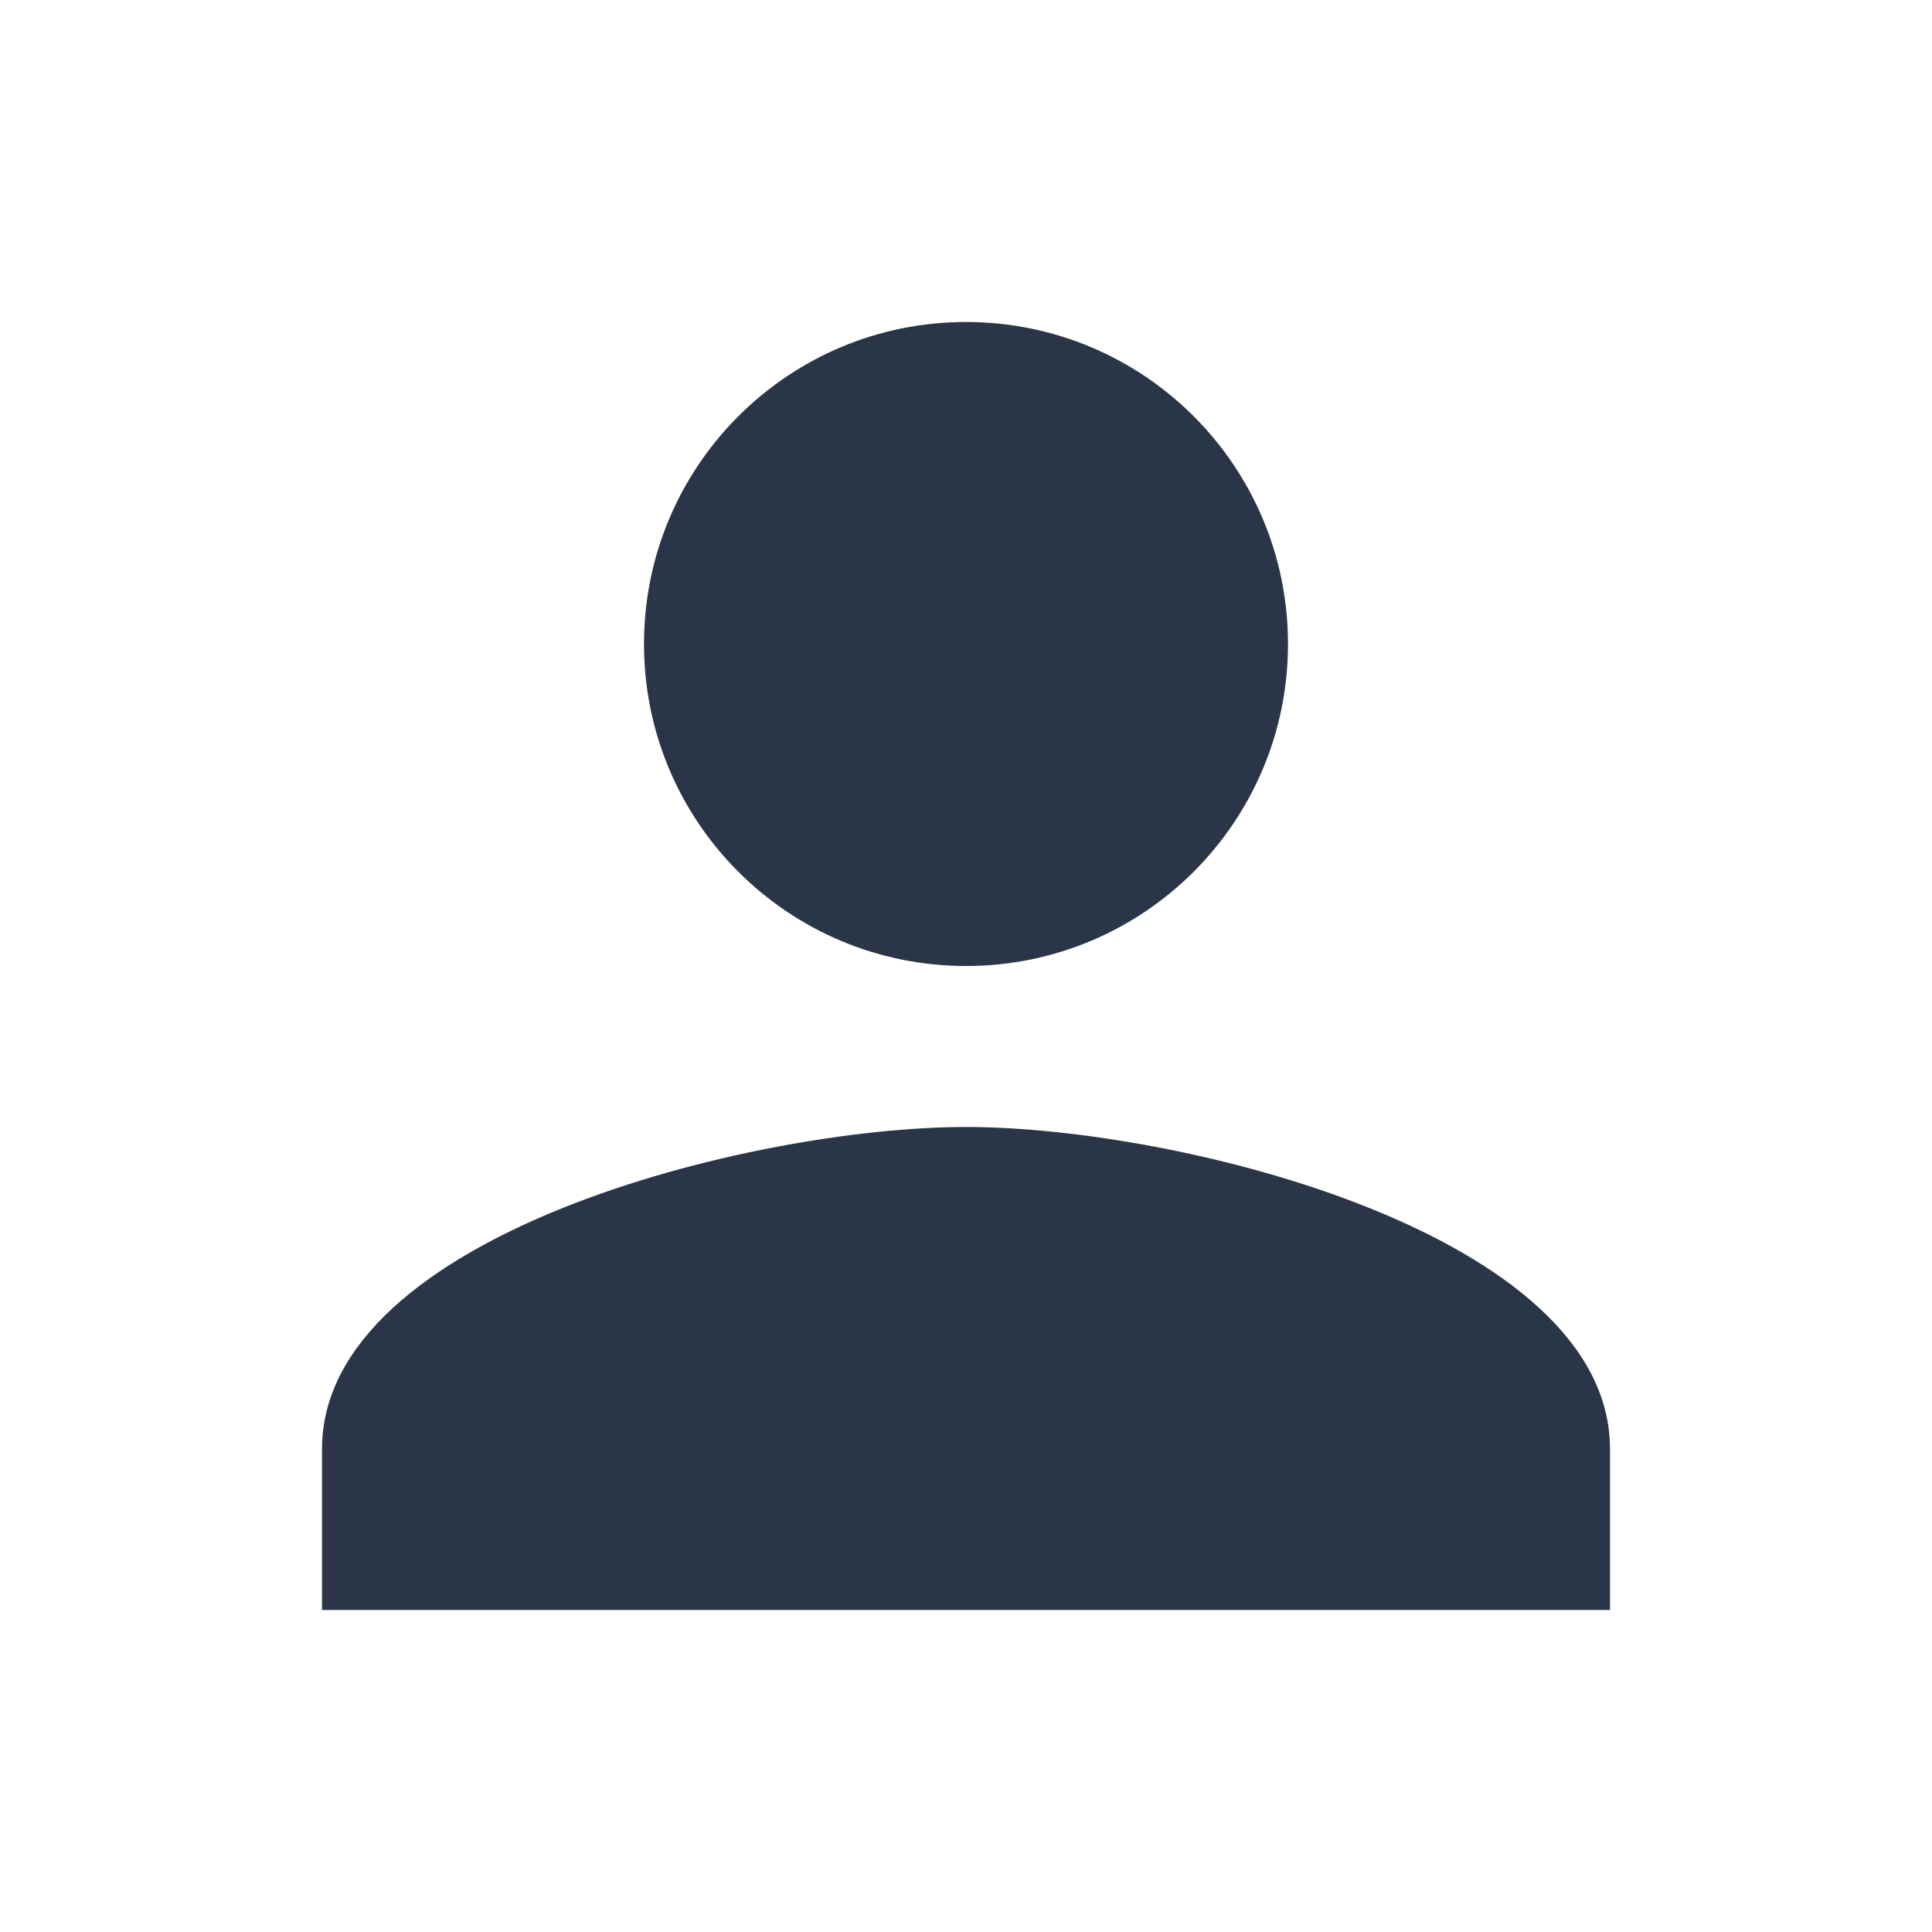
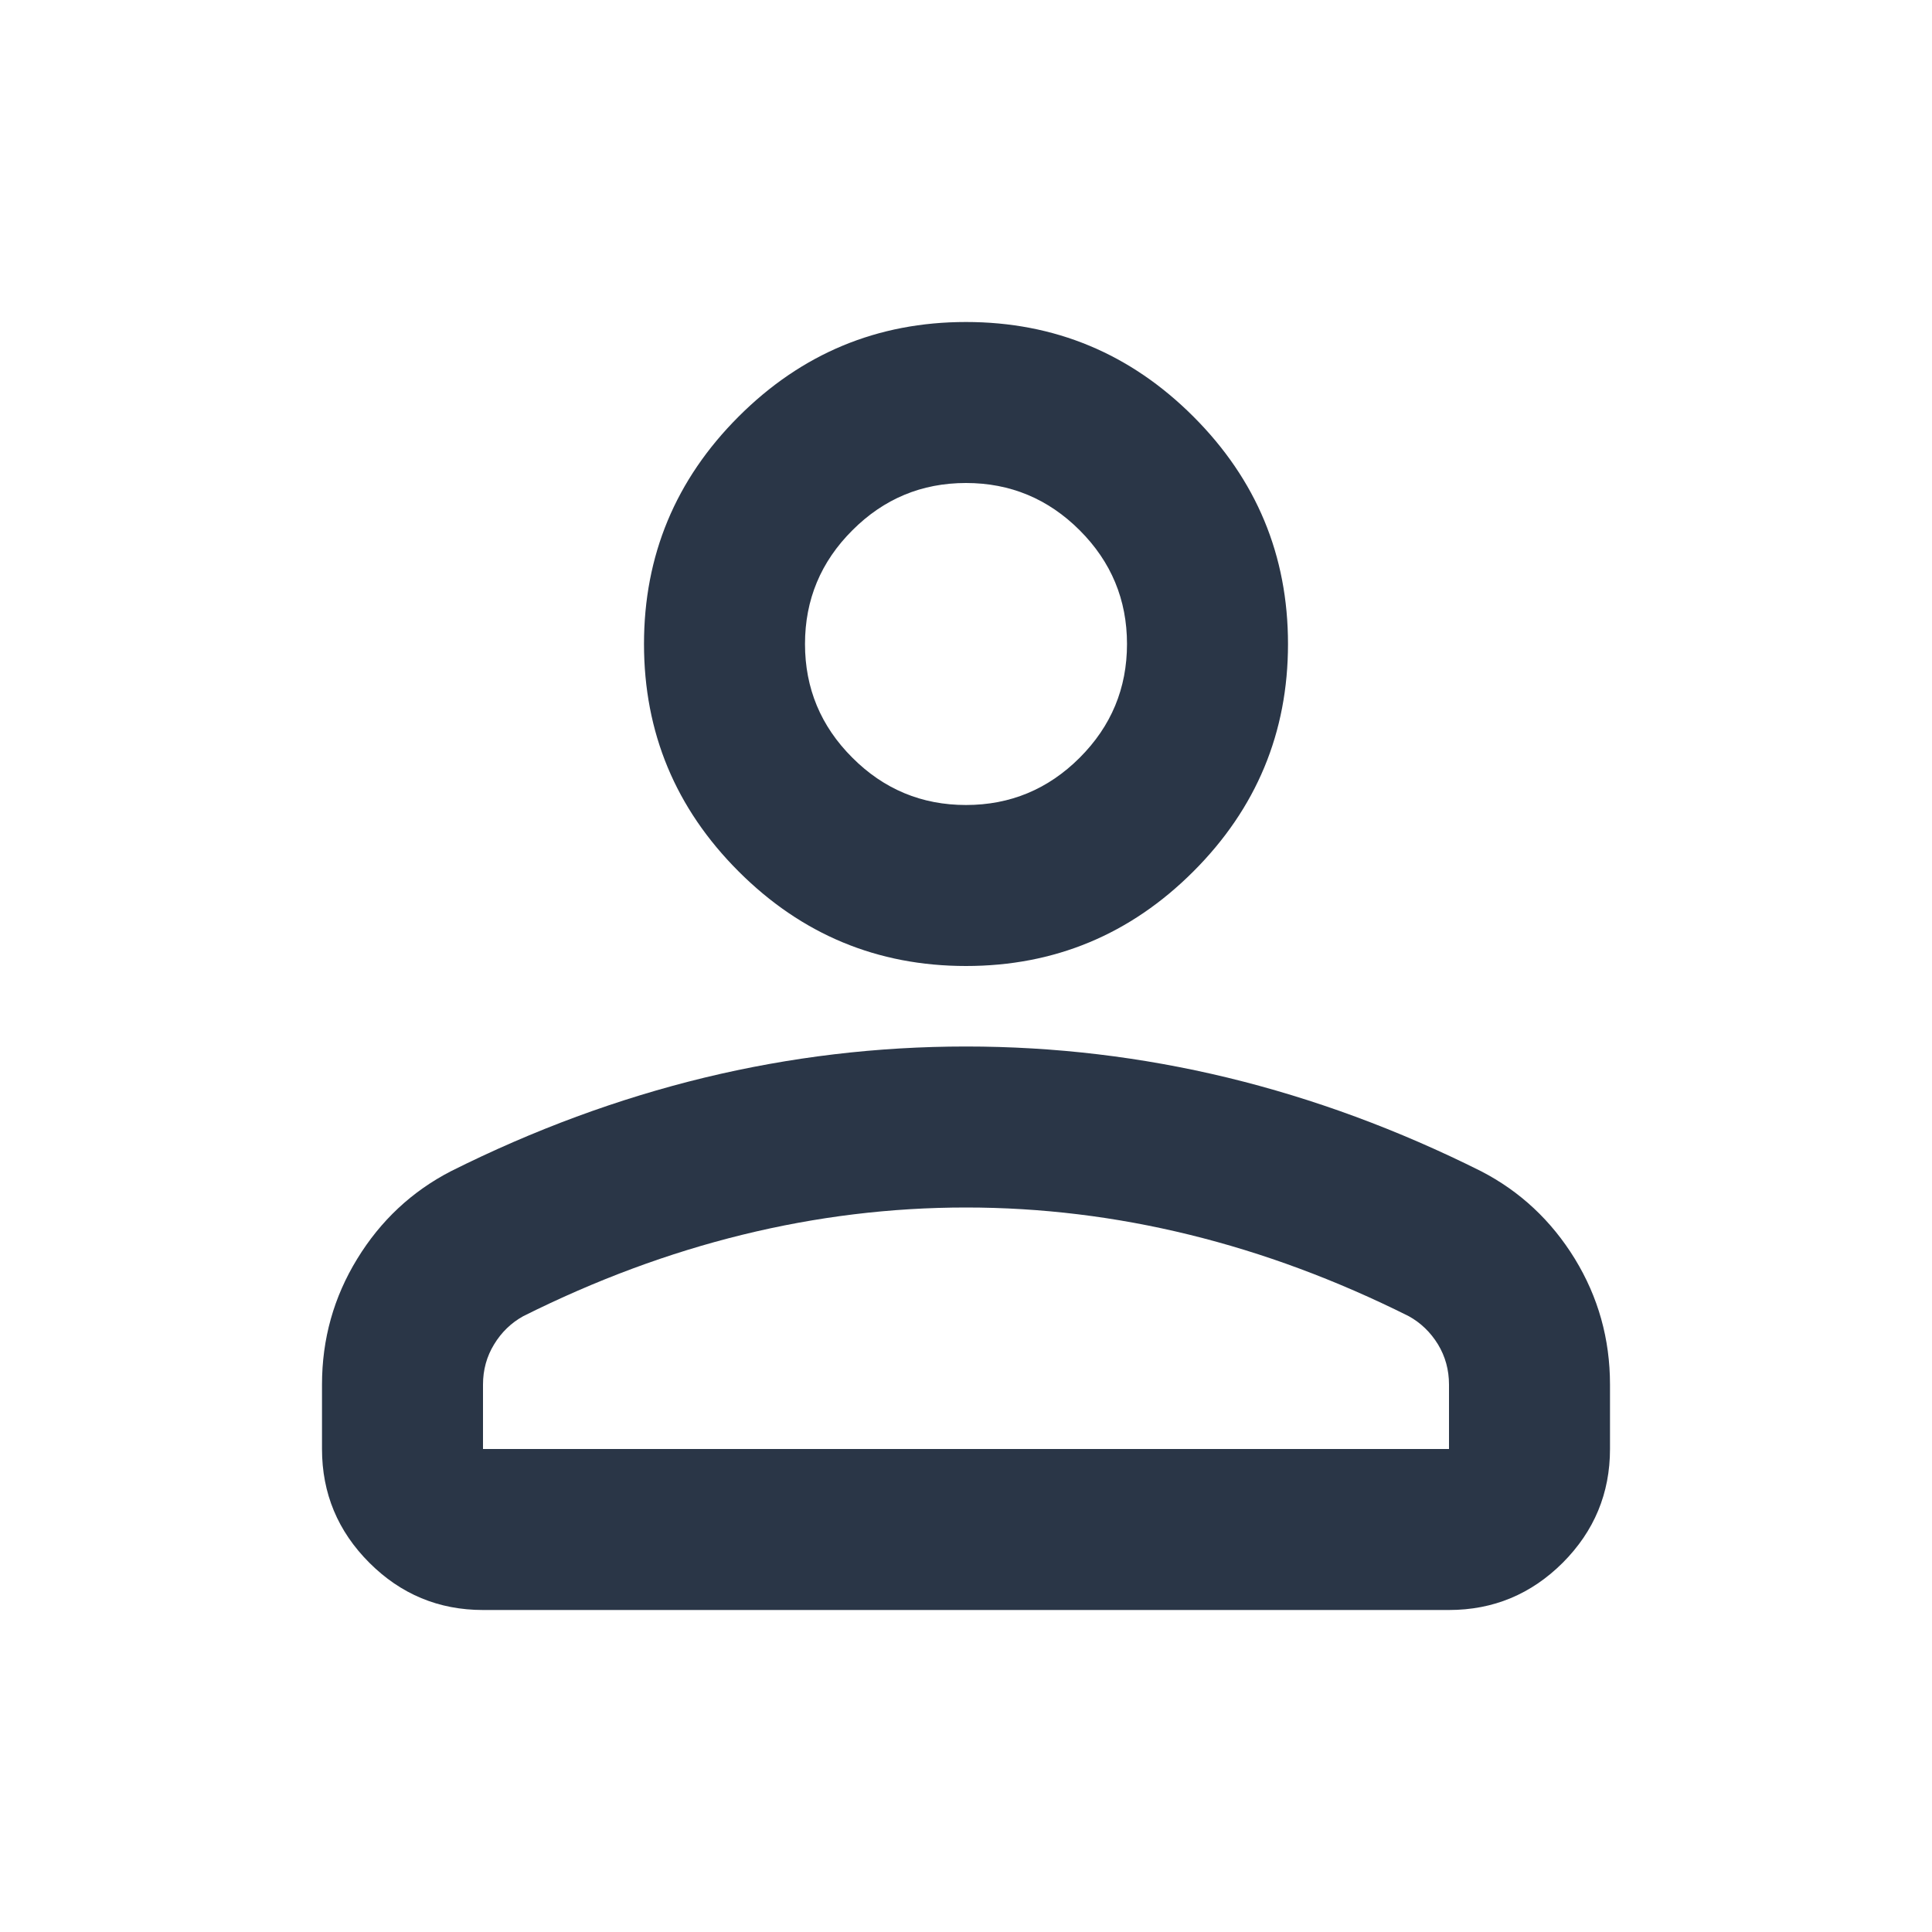
<svg xmlns="http://www.w3.org/2000/svg" width="24" height="24" viewBox="0 0 24 24" fill="none">
-   <path d="M12 12c2.21 0 4-1.79 4-4s-1.79-4-4-4-4 1.79-4 4 1.79 4 4 4zm0 2c-2.67 0-8 1.34-8 4v2h16v-2c0-2.66-5.33-4-8-4z" fill="#2A3647" />
+   <path transform="translate(4 4)" fill="#2A3647" d="M8 8C6.9 8 5.958 7.608 5.175 6.825C4.392 6.042 4 5.1 4 4C4 2.9 4.392 1.958 5.175 1.175C5.958 0.392 6.9 0 8 0C9.1 0 10.042 0.392 10.825 1.175C11.608 1.958 12 2.9 12 4C12 5.1 11.608 6.042 10.825 6.825C10.042 7.608 9.1 8 8 8ZM14 16L2 16C1.45 16 0.979 15.804 0.588 15.413C0.196 15.021 0 14.55 0 14L0 13.2C0 12.633 0.146 12.113 0.438 11.637C0.729 11.162 1.117 10.8 1.6 10.55C2.633 10.033 3.683 9.646 4.75 9.387C5.817 9.129 6.9 9 8 9C9.1 9 10.183 9.129 11.25 9.387C12.317 9.646 13.367 10.033 14.4 10.55C14.883 10.8 15.271 11.162 15.563 11.637C15.854 12.113 16 12.633 16 13.2L16 14C16 14.55 15.804 15.021 15.413 15.413C15.021 15.804 14.55 16 14 16ZM2 14L14 14L14 13.2C14 13.017 13.954 12.85 13.863 12.7C13.771 12.55 13.65 12.433 13.5 12.35C12.6 11.9 11.692 11.563 10.775 11.338C9.858 11.113 8.933 11 8 11C7.067 11 6.142 11.113 5.225 11.338C4.308 11.563 3.4 11.9 2.5 12.35C2.35 12.433 2.229 12.55 2.138 12.7C2.046 12.85 2 13.017 2 13.2L2 14ZM8 6C8.55 6 9.021 5.804 9.413 5.412C9.804 5.021 10 4.55 10 4C10 3.45 9.804 2.979 9.413 2.588C9.021 2.196 8.55 2 8 2C7.45 2 6.979 2.196 6.588 2.588C6.196 2.979 6 3.45 6 4C6 4.55 6.196 5.021 6.588 5.412C6.979 5.804 7.45 6 8 6Z" />
</svg>
